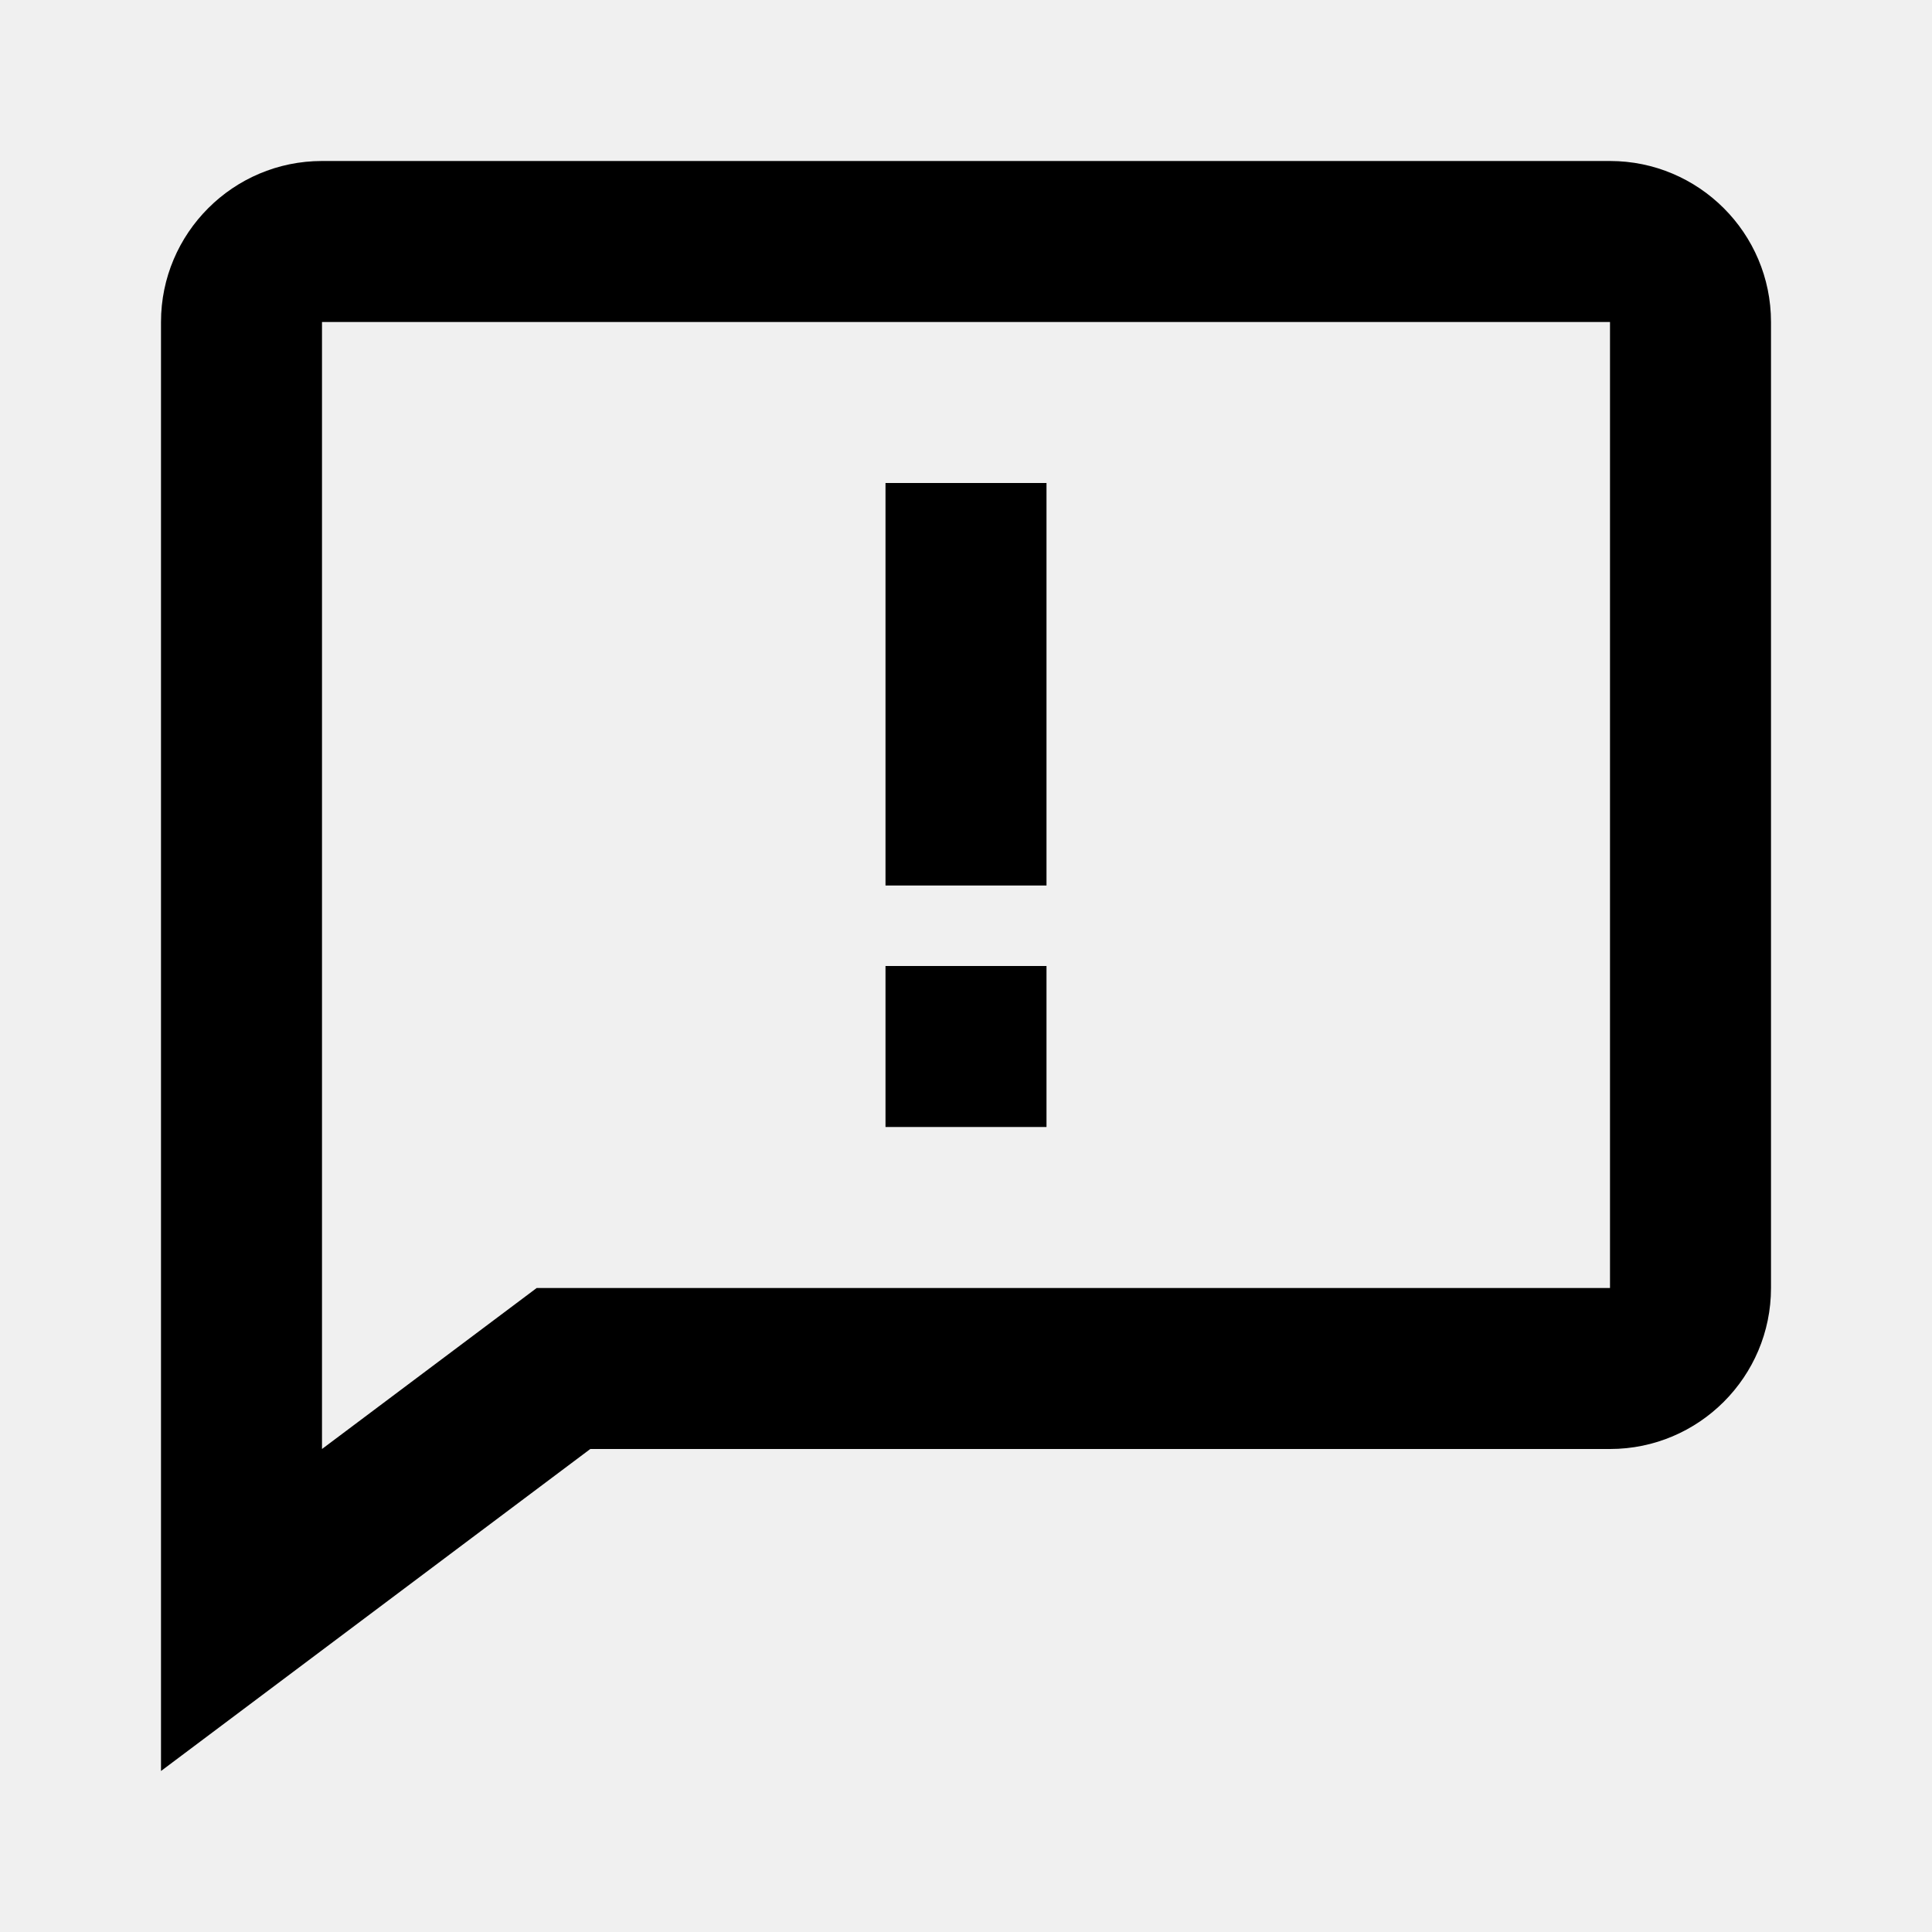
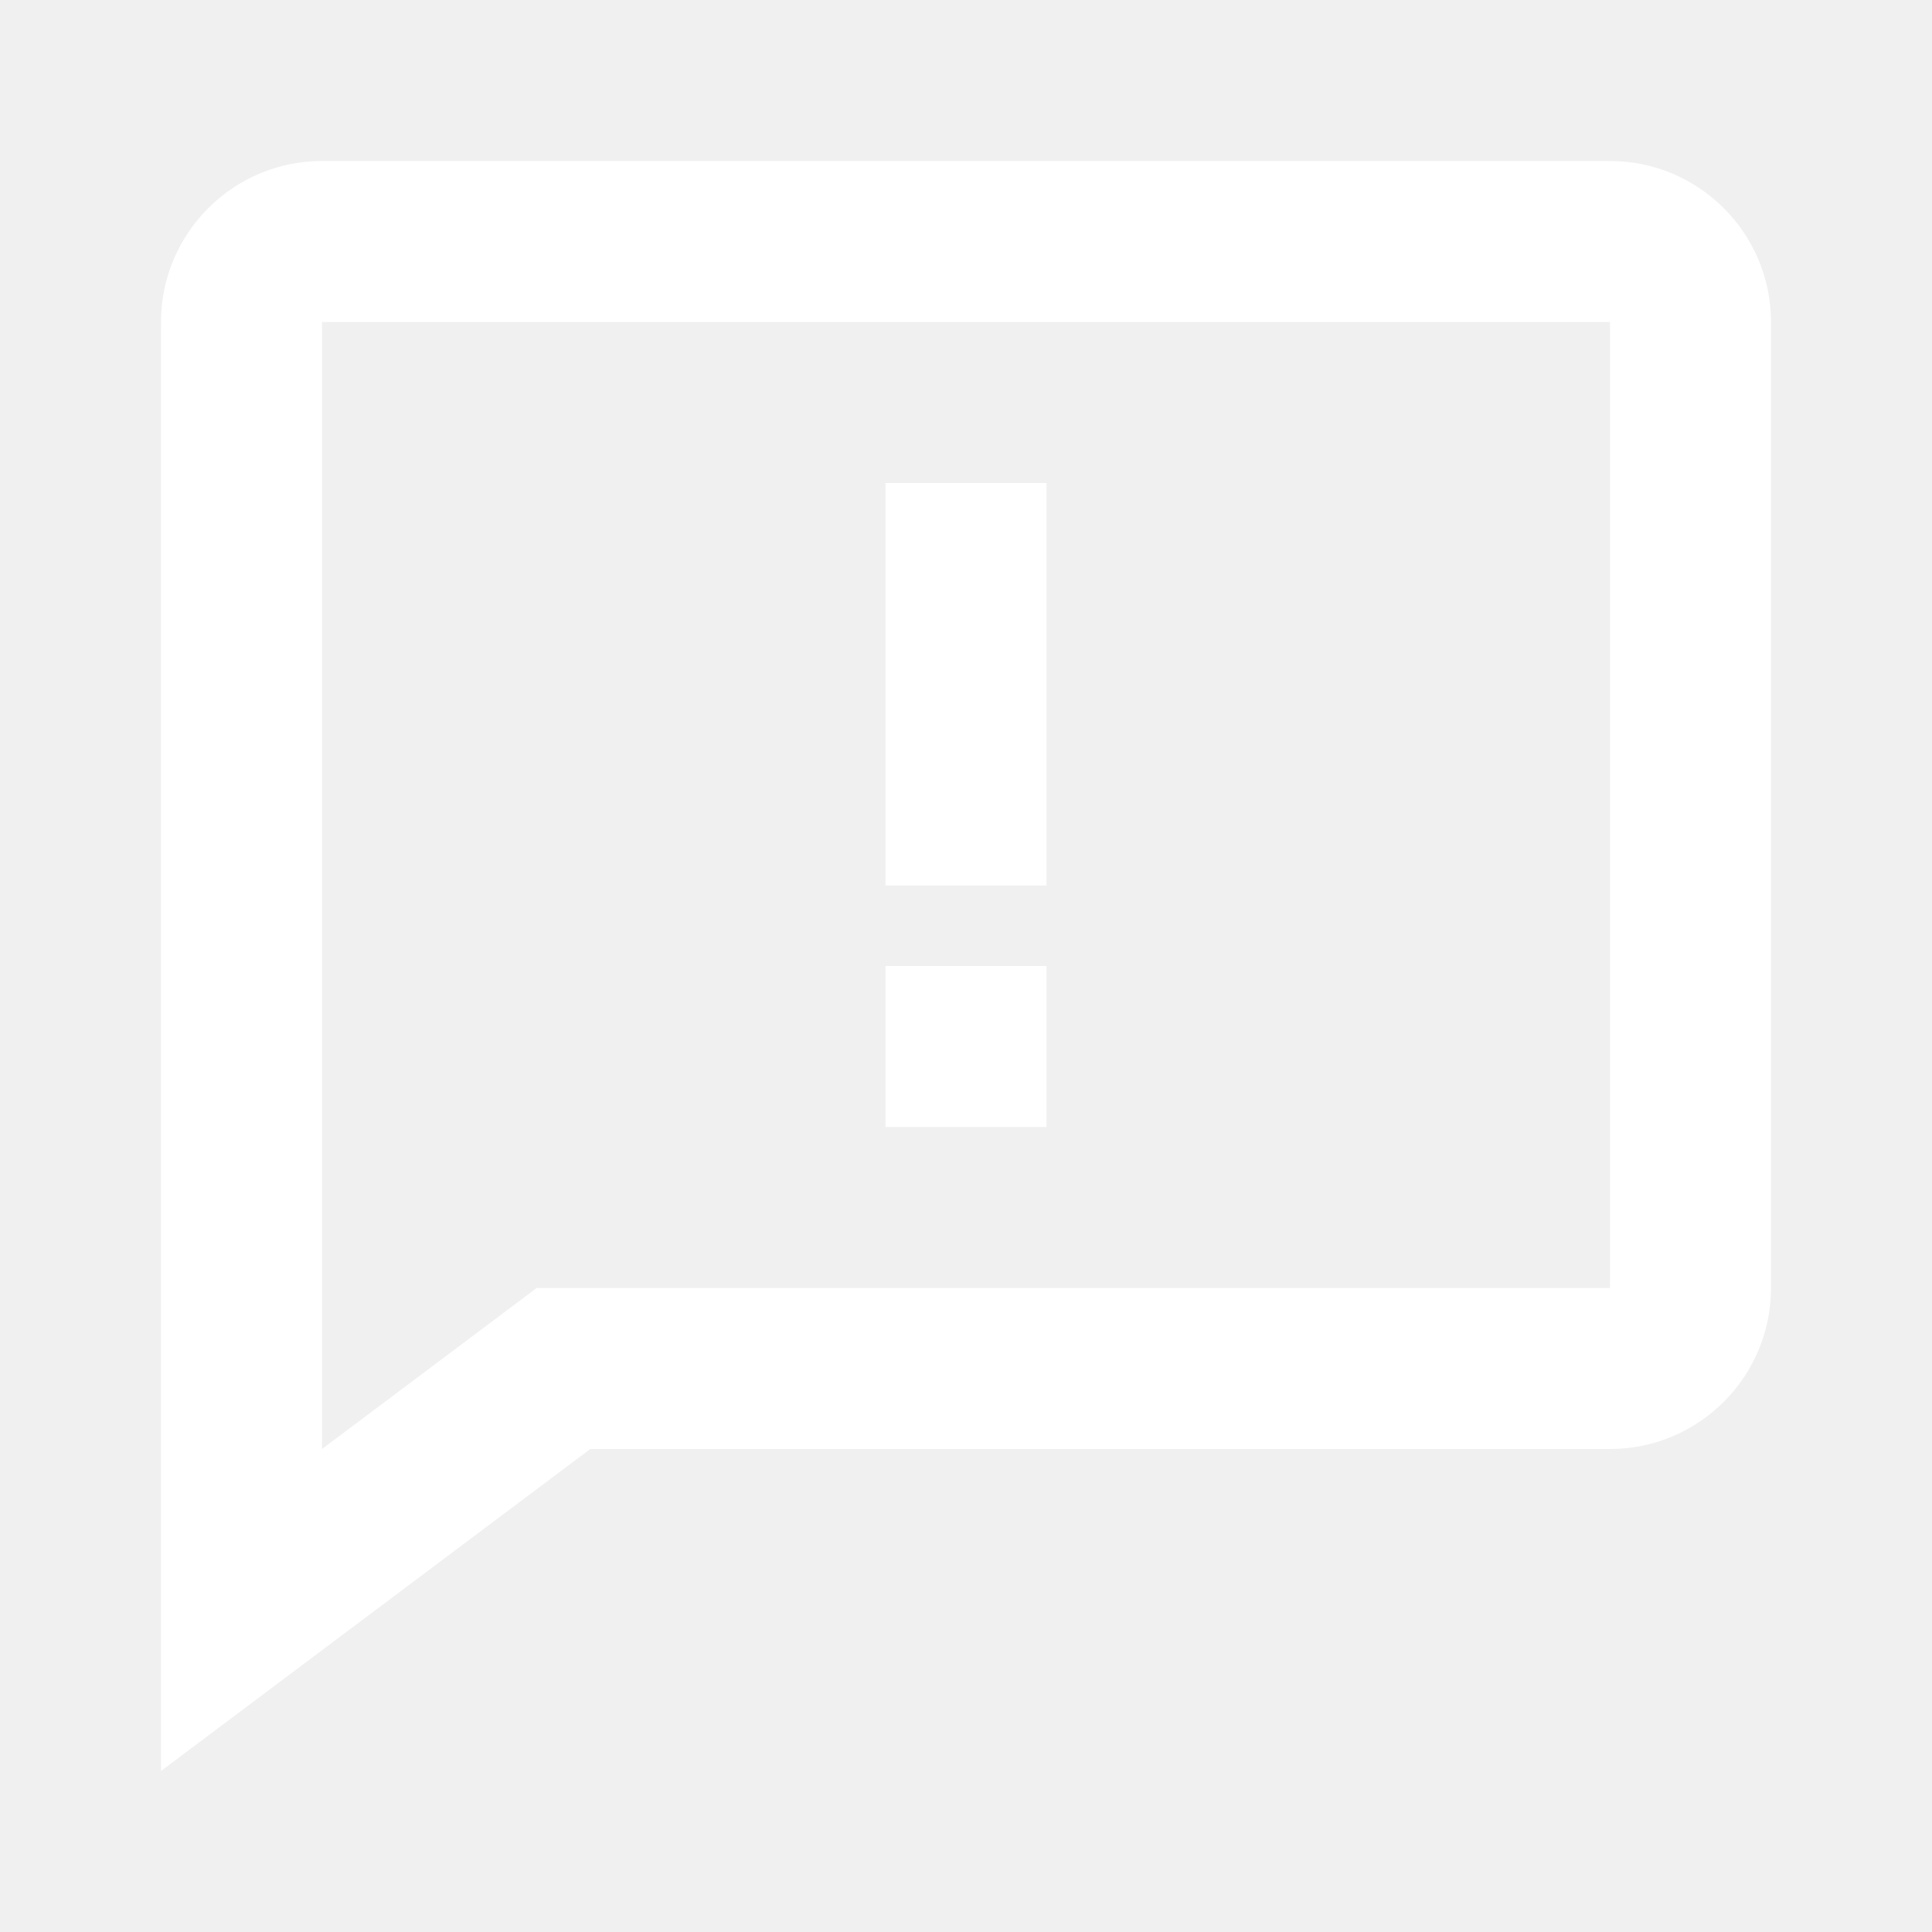
- <svg xmlns="http://www.w3.org/2000/svg" width="24" height="24" viewBox="0 0 24 24">
+ <svg xmlns="http://www.w3.org/2000/svg" width="24" height="24" fill="white" viewBox="0 0 24 24">
  <path d="M11 6h2v5h-2zm0 6h2v2h-2z" />
  <path d="M20 2H4c-1.103 0-2 .897-2 2v18l5.333-4H20c1.103 0 2-.897 2-2V4c0-1.103-.897-2-2-2zm0 14H6.667L4 18V4h16v12z" />
</svg>
